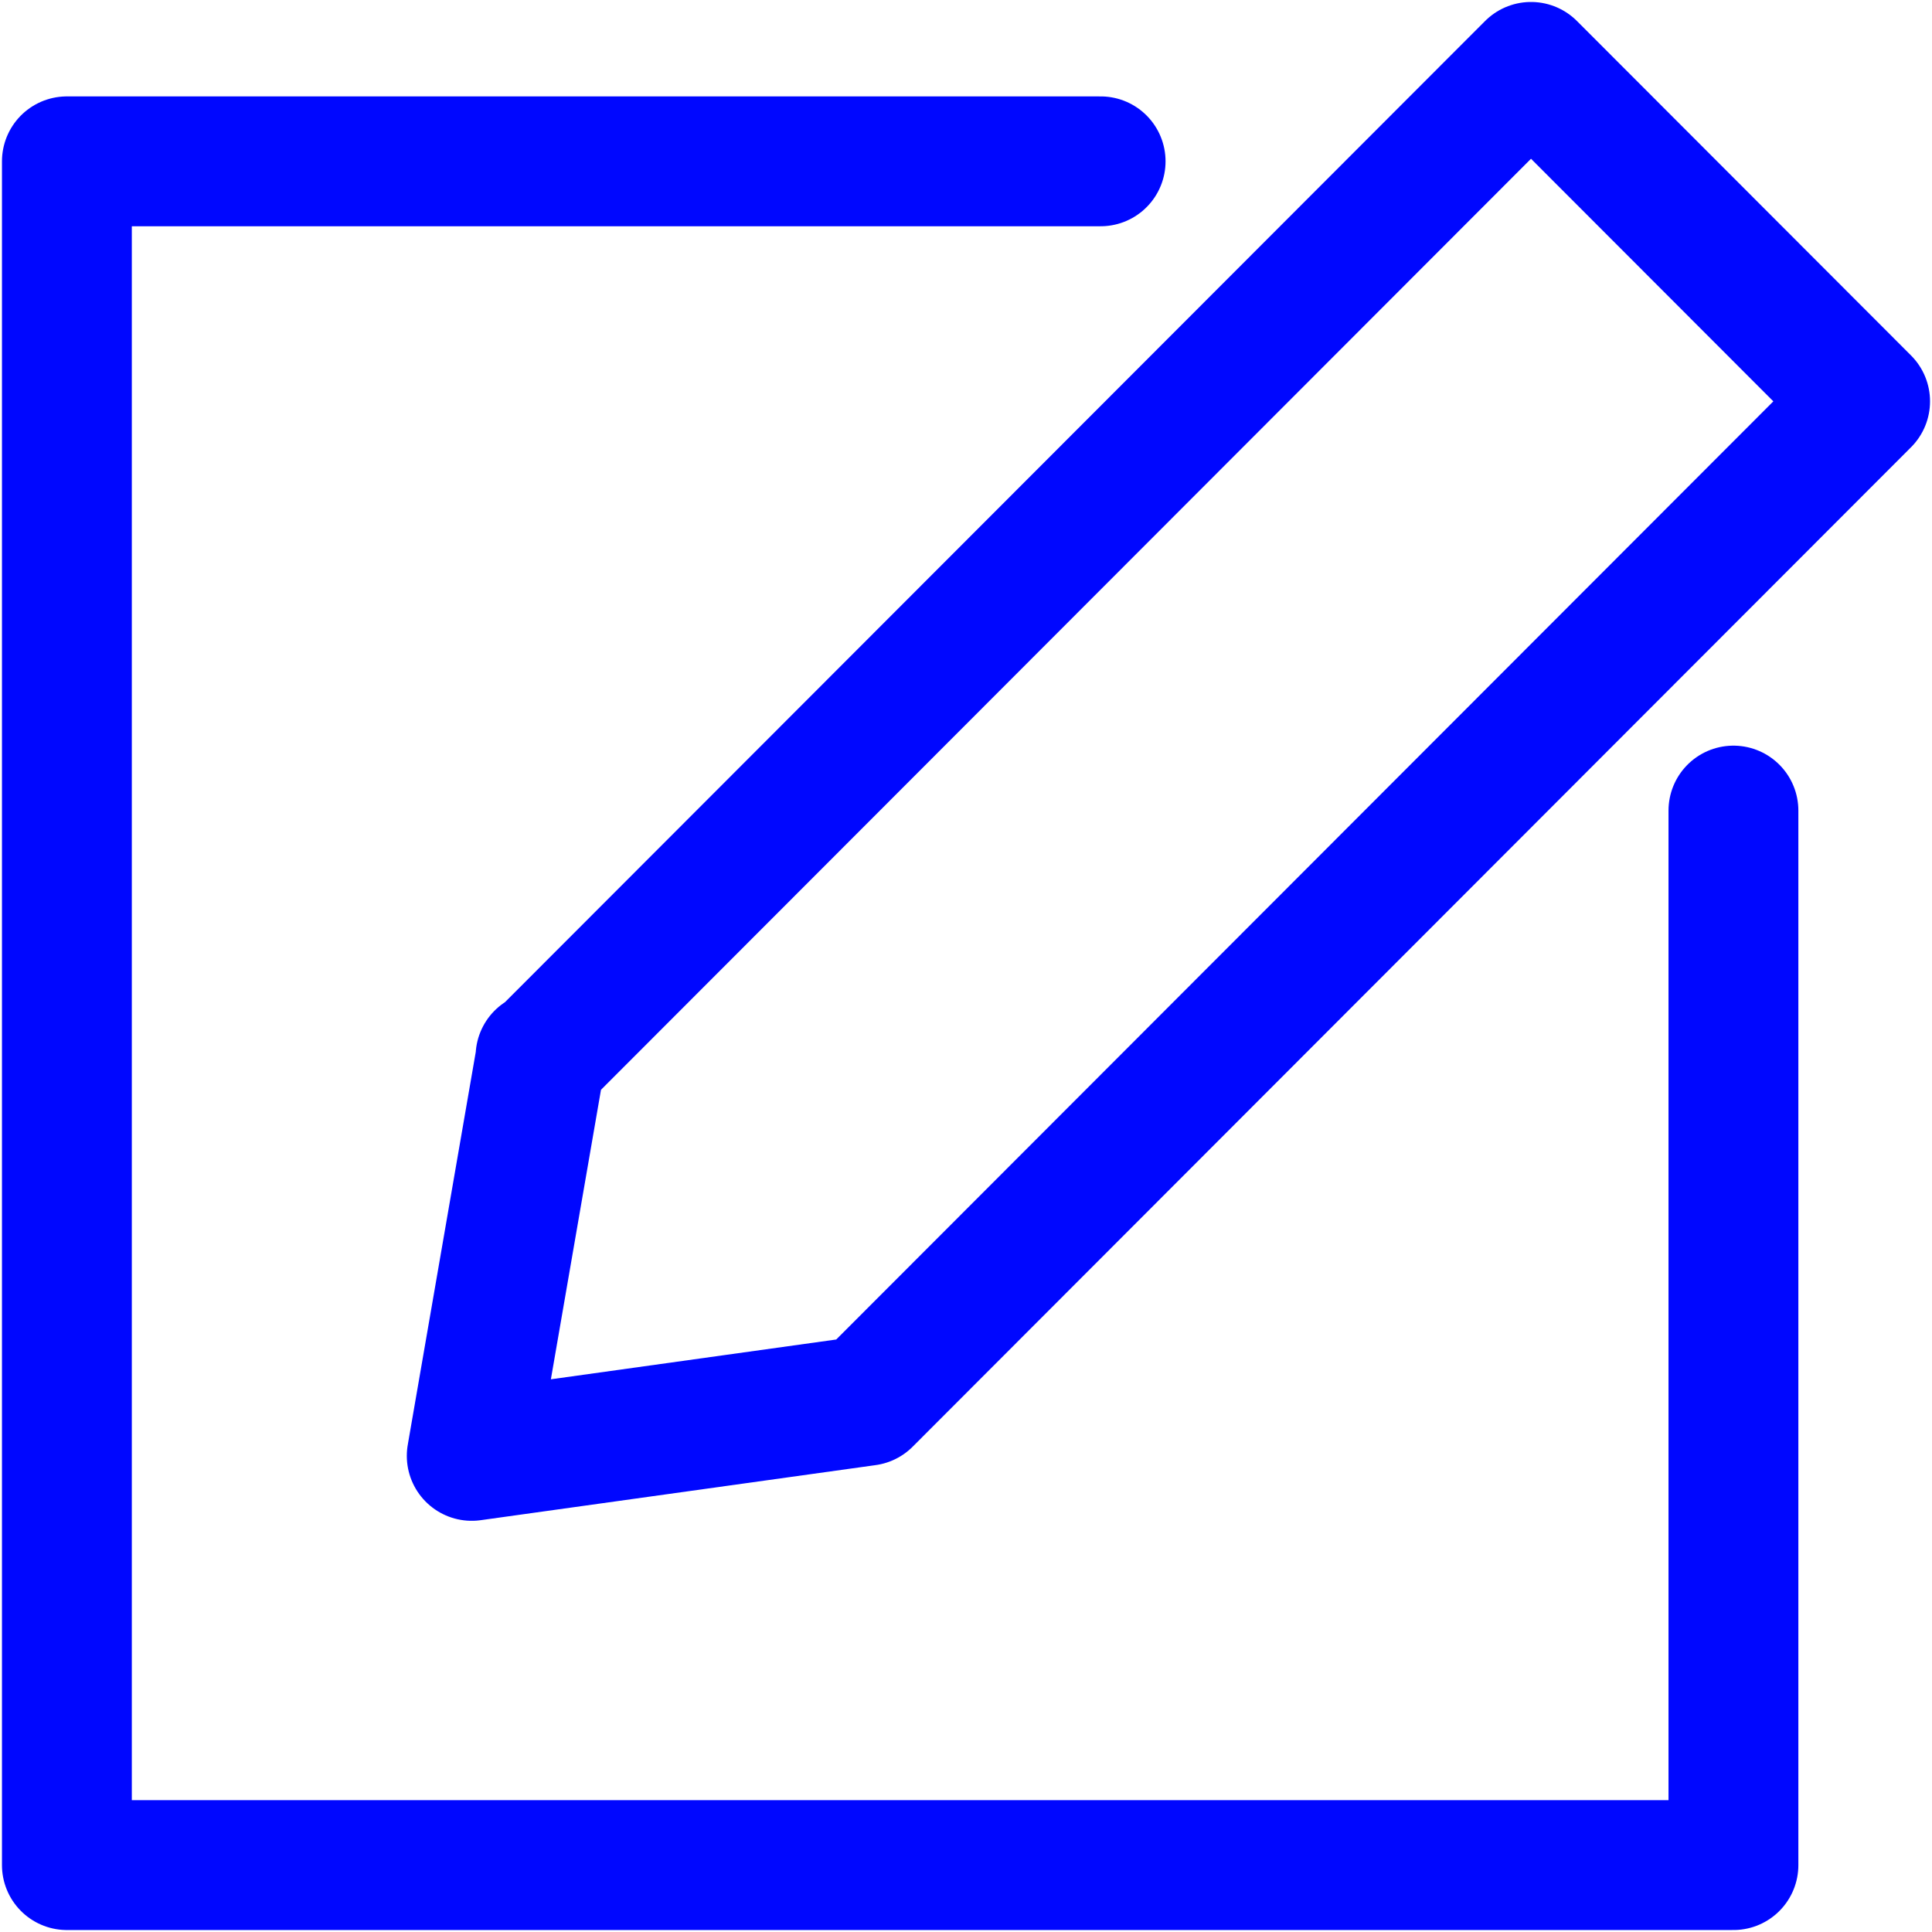
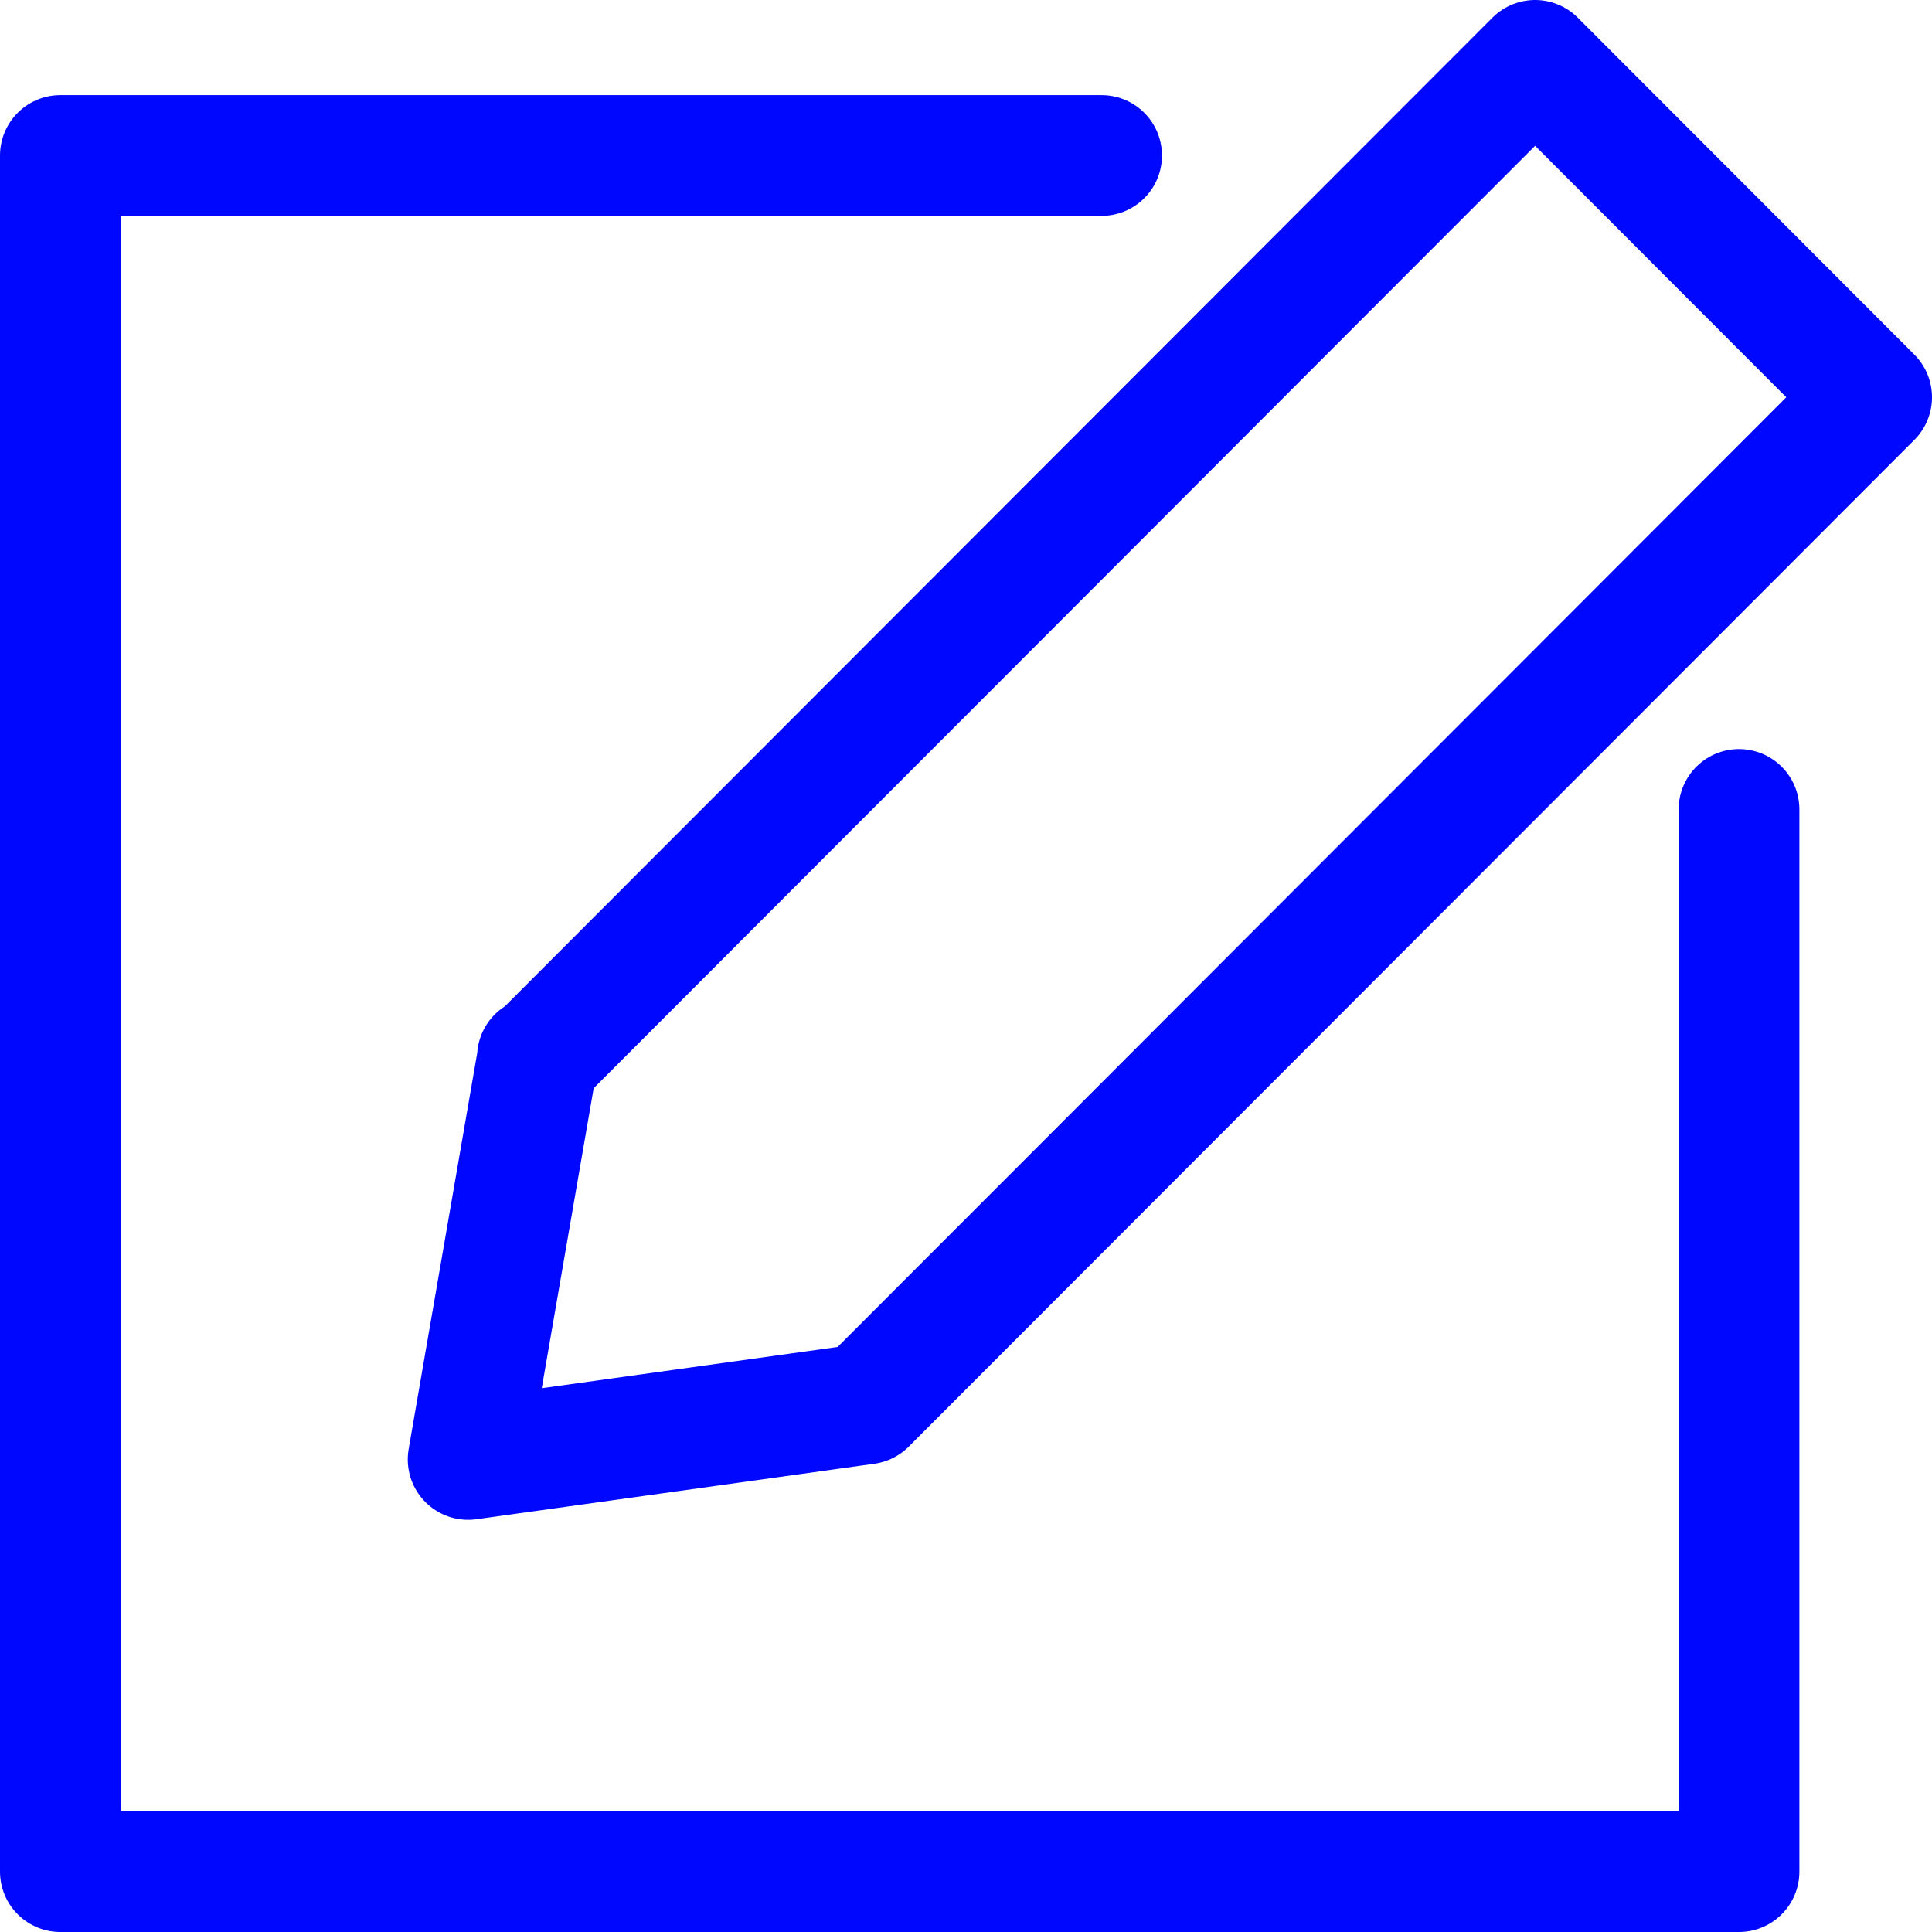
- <svg xmlns="http://www.w3.org/2000/svg" width="491" height="491" viewBox="0 0 491 491" fill="none">
-   <path d="M279.713 41H17V474H440.537V206M137.368 268.5V269M137.368 269L119.887 370L220.278 356L474 102L389.093 17L137.368 269Z" stroke="#0007FF" stroke-width="33" stroke-linecap="round" stroke-linejoin="round" />
+ <svg xmlns="http://www.w3.org/2000/svg" width="64" height="64" viewBox="0 0 64 64" fill="none">
+   <path d="M36.492 5.151H2V62H57.607V26.814M17.803 35.02V35.085M17.803 35.085L15.508 48.346L28.689 46.508L62 13.16L50.852 2L17.803 35.085Z" stroke="#0007FF" stroke-width="4" stroke-linecap="round" stroke-linejoin="round" />
</svg>
